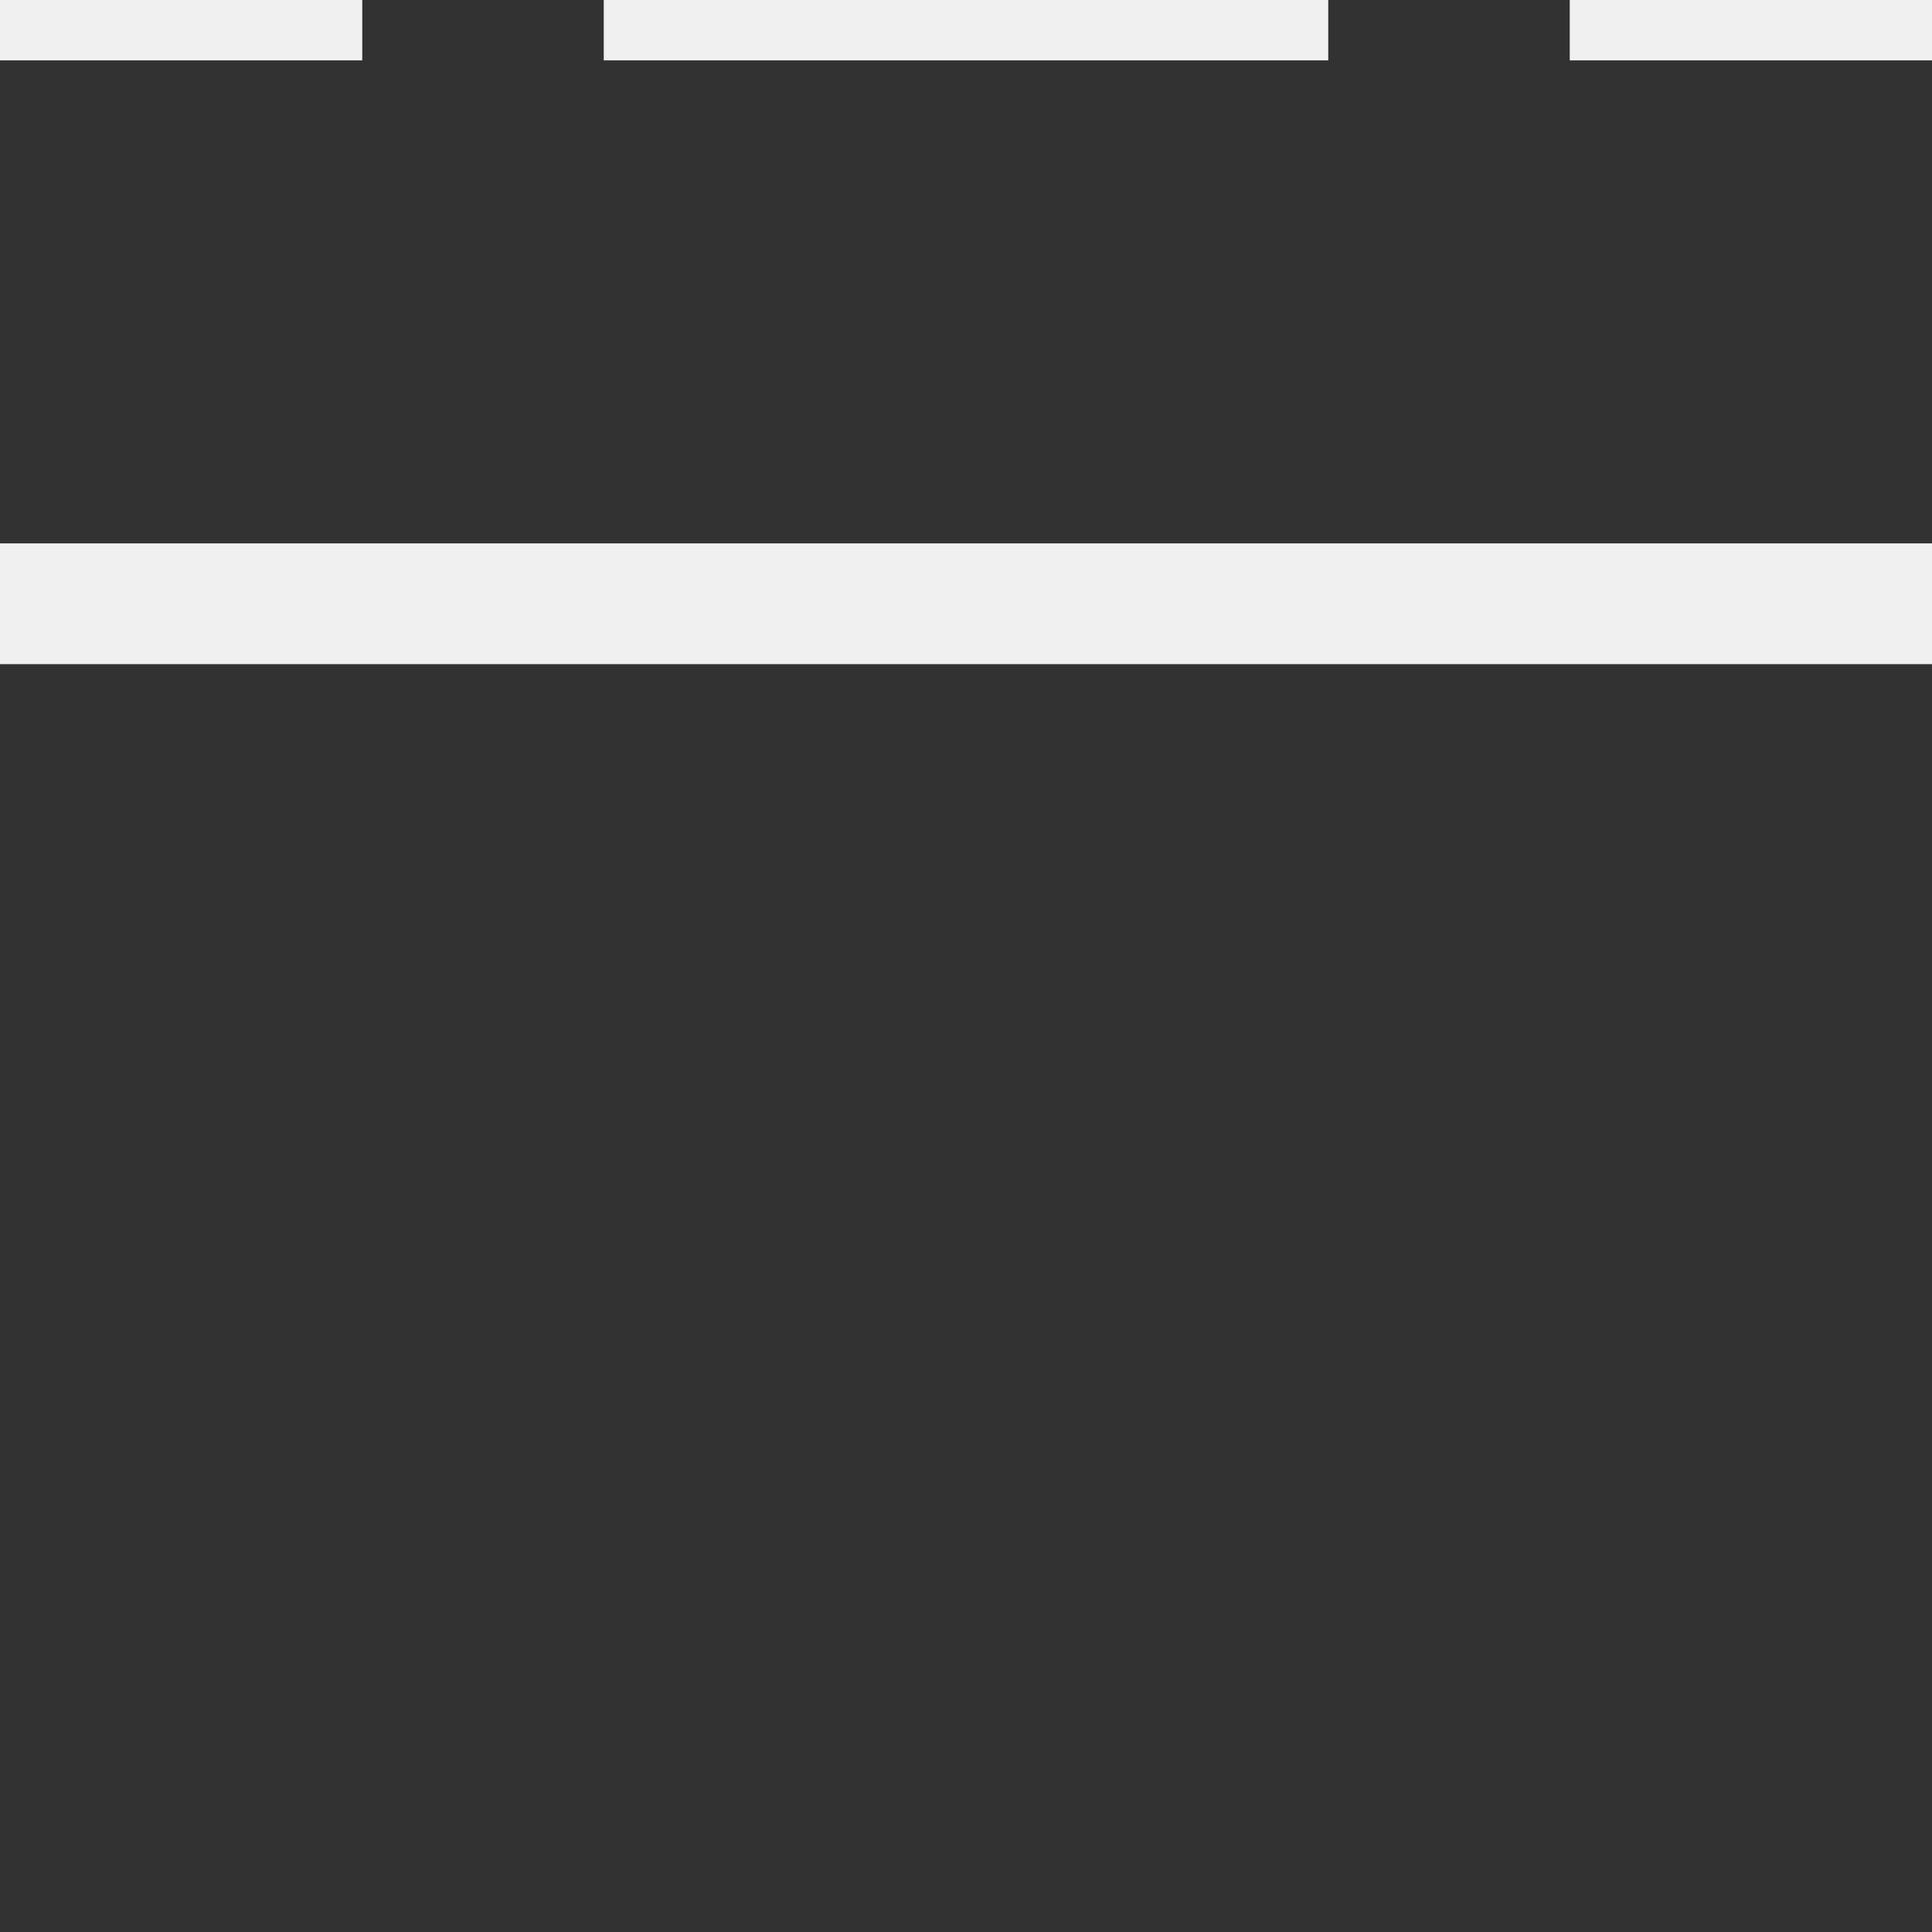
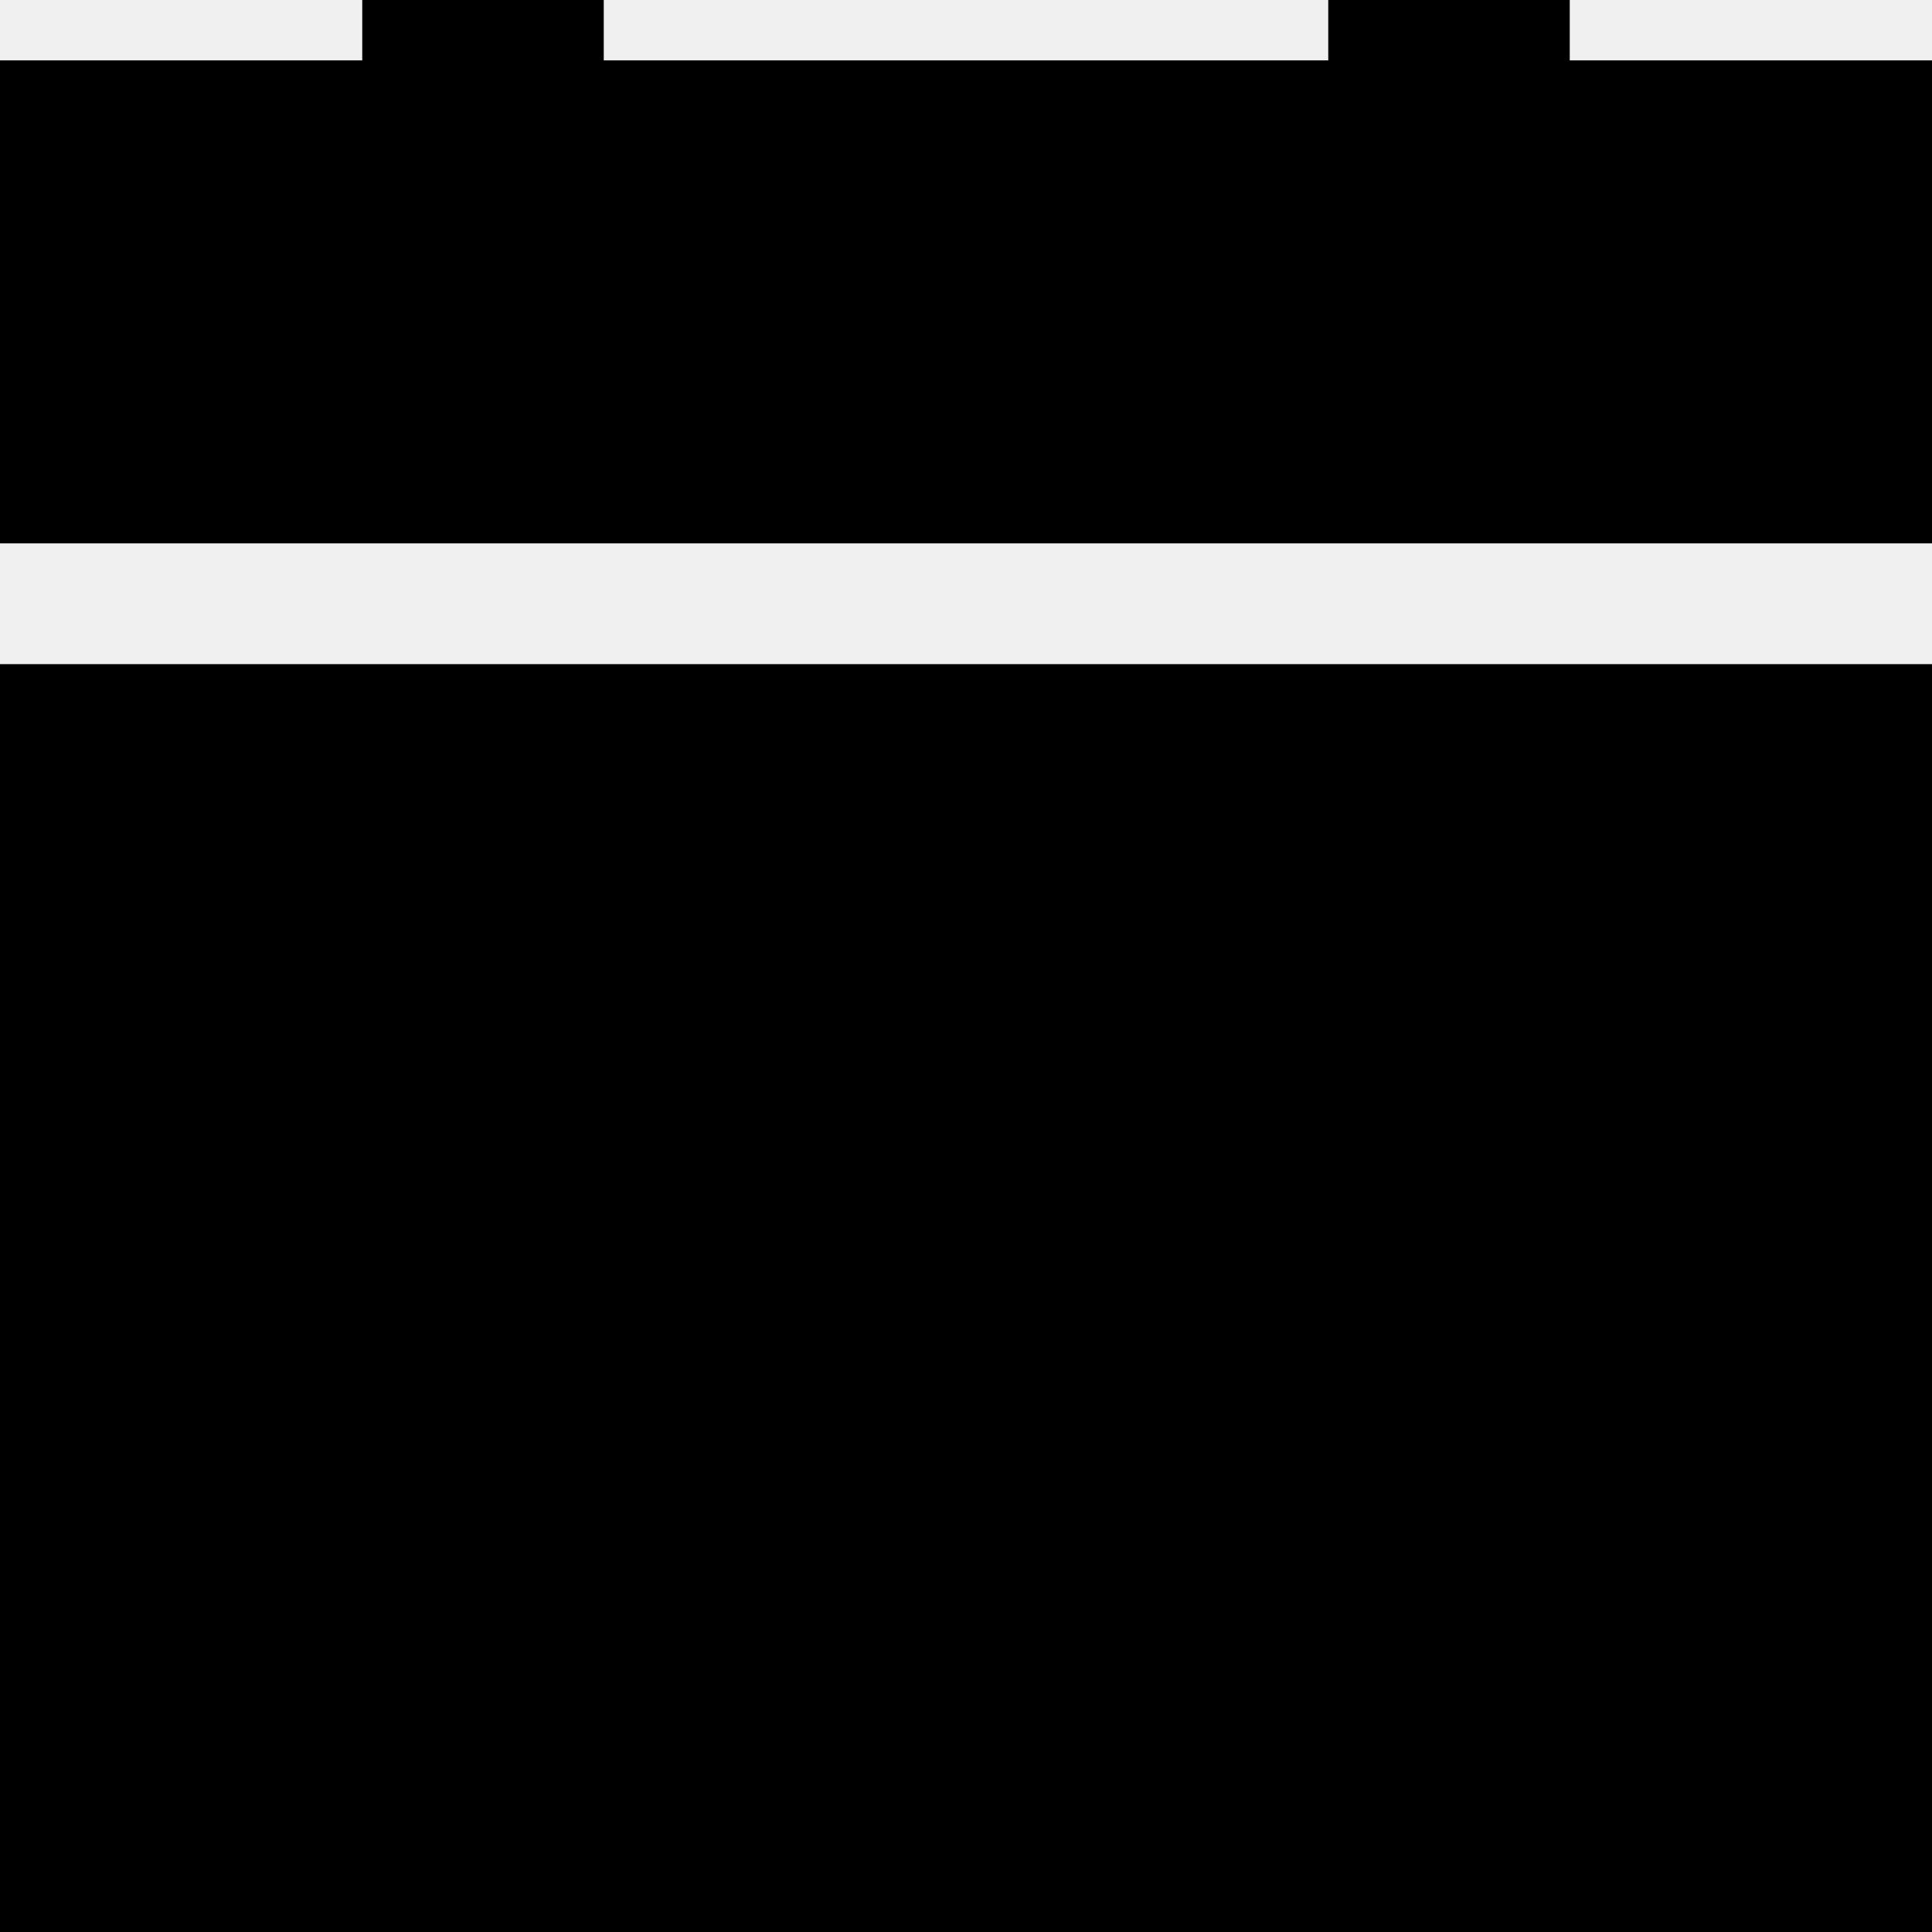
<svg xmlns="http://www.w3.org/2000/svg" width="16" height="16" viewBox="0 0 16 16" fill="none">
  <defs>
    <clipPath id="clip2_122">
      <rect id="calendar" width="16" height="16" fill="white" />
    </clipPath>
  </defs>
  <g clip-path="url(#clip2_122)">
-     <path id="calendar" d="M5 0.5L5 -1.5L3 -1.5L3 0.5L0 0.5C-0.552 0.5 -1 0.948 -1 1.5L-1 4.5L17 4.5L17 1.5C17 0.948 16.552 0.5 16 0.5L13 0.5L13 -1.5L11 -1.5L11 0.5L5 0.5ZM17 16.5L17 5.5L-1 5.5L-1 16.5C-1 17.052 -0.552 17.5 0 17.5L16 17.5C16.552 17.5 17 17.052 17 16.5Z" clip-rule="evenodd" fill-rule="evenodd" fill="#323233" fill-opacity="1" />
+     <path id="calendar" d="M5 0.5L5 -1.5L3 -1.5L3 0.5L0 0.5C-0.552 0.5 -1 0.948 -1 1.5L-1 4.5L17 4.5L17 1.5C17 0.948 16.552 0.5 16 0.5L13 0.5L13 -1.5L11 -1.5L11 0.5L5 0.5ZM17 16.5L17 5.5L-1 5.5L-1 16.5C-1 17.052 -0.552 17.5 0 17.5L16 17.5C16.552 17.5 17 17.052 17 16.5Z" clip-rule="evenodd" fill-rule="evenodd" fill="#000" fill-opacity="1" />
  </g>
</svg>
